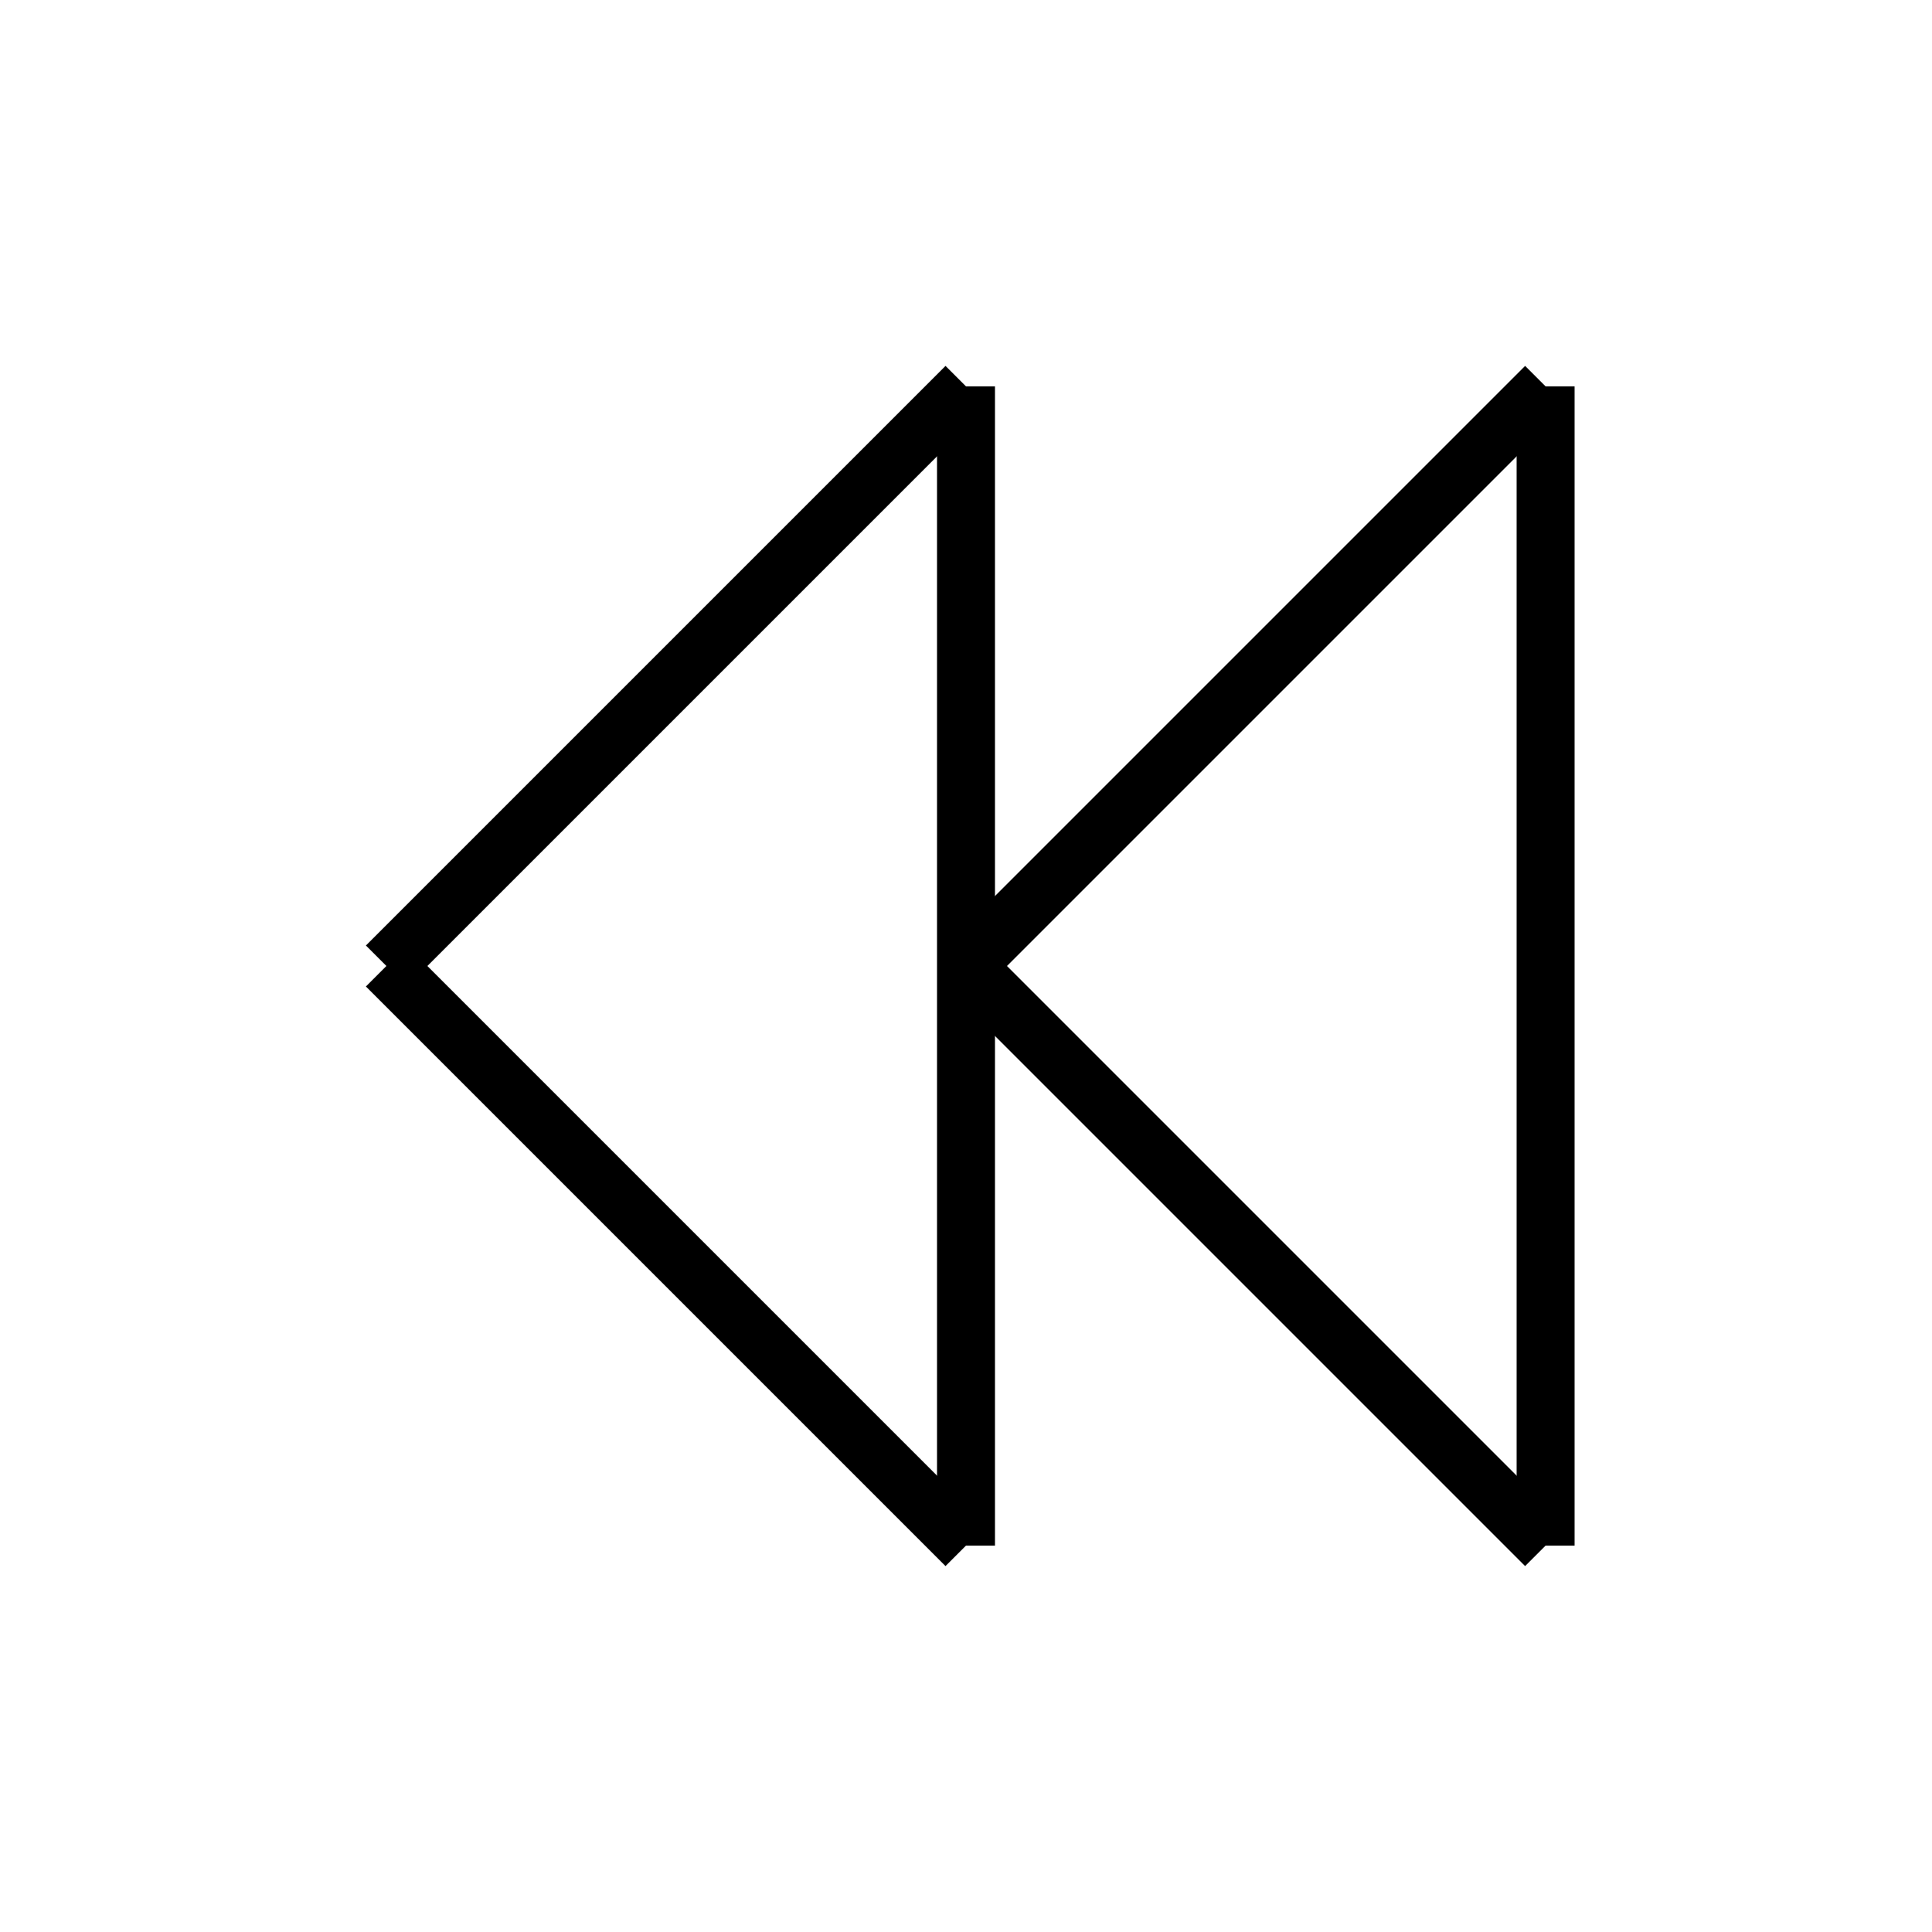
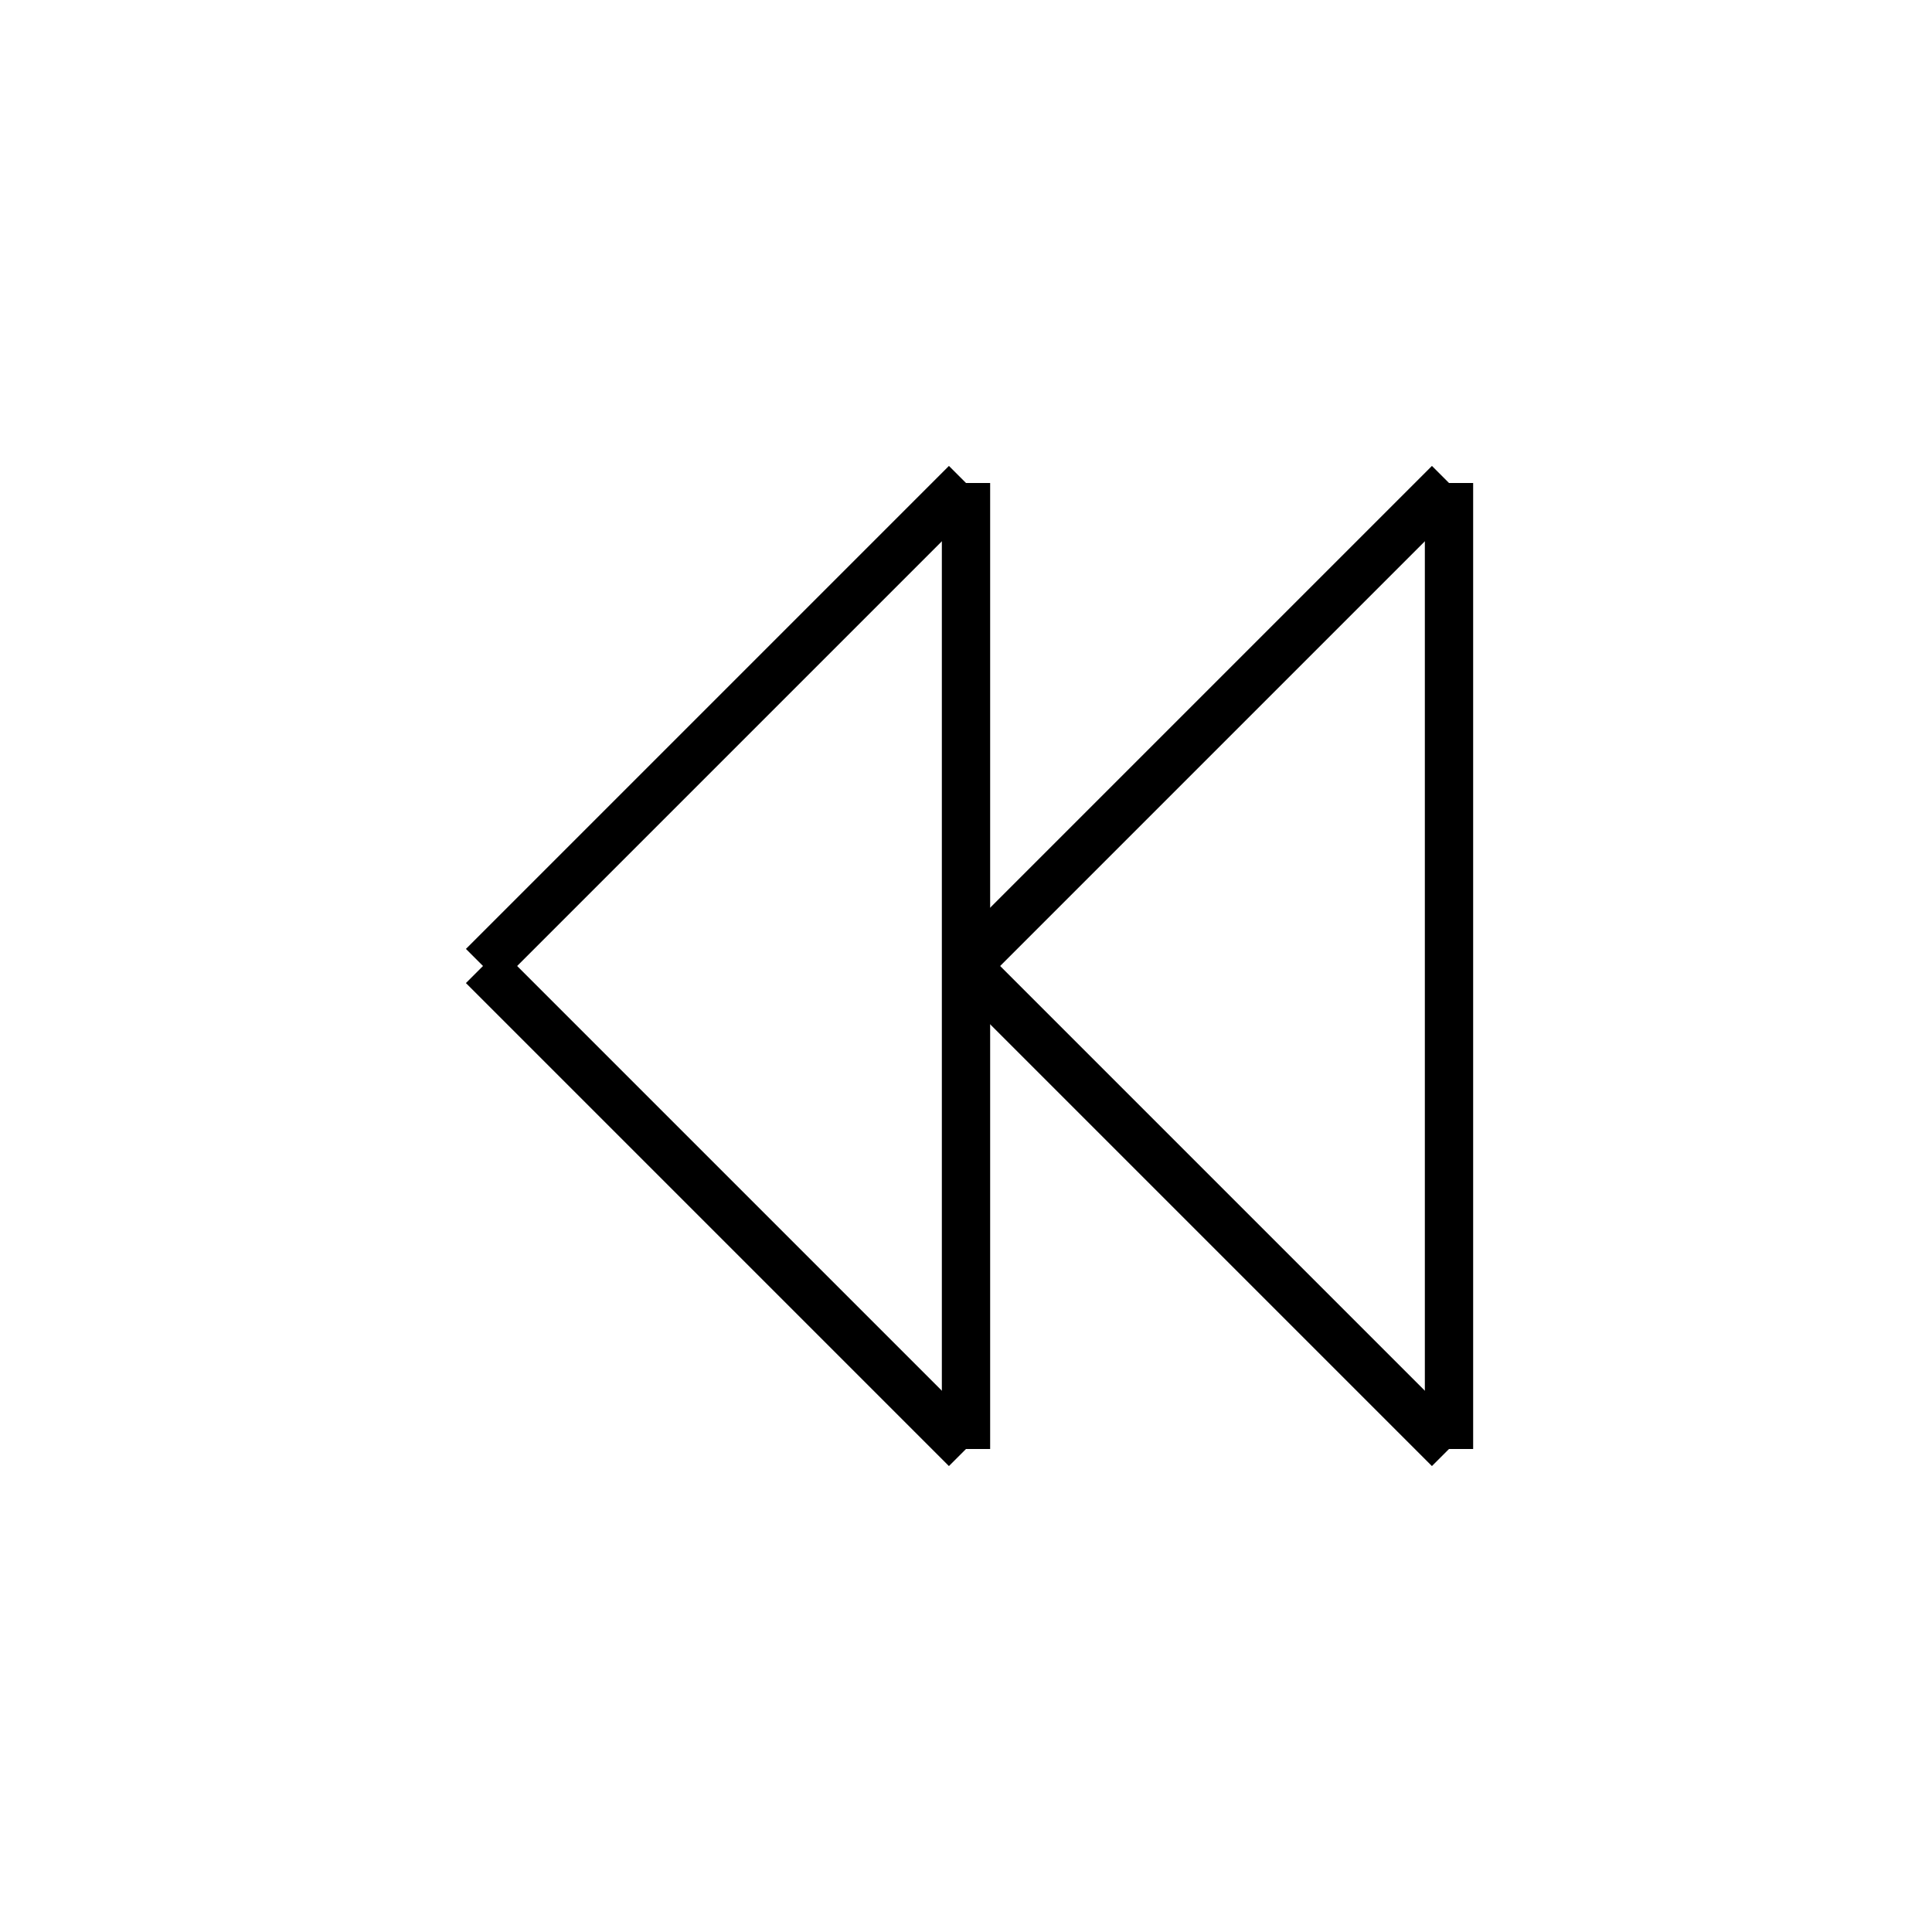
- <svg xmlns="http://www.w3.org/2000/svg" viewBox="0 0 100 100">
+ <svg xmlns="http://www.w3.org/2000/svg" viewBox="-10 -10 120 120">
  <line x1="20" y1="50" x2="50" y2="80" stroke="black" stroke-width="3" />
  <line x1="20" y1="50" x2="50" y2="20" stroke="black" stroke-width="3" />
  <line x1="50" y1="80" x2="50" y2="20" stroke="black" stroke-width="3" />
  <line x1="50" y1="50" x2="80" y2="80" stroke="black" stroke-width="3" />
  <line x1="50" y1="50" x2="80" y2="20" stroke="black" stroke-width="3" />
  <line x1="80" y1="80" x2="80" y2="20" stroke="black" stroke-width="3" />
</svg>
